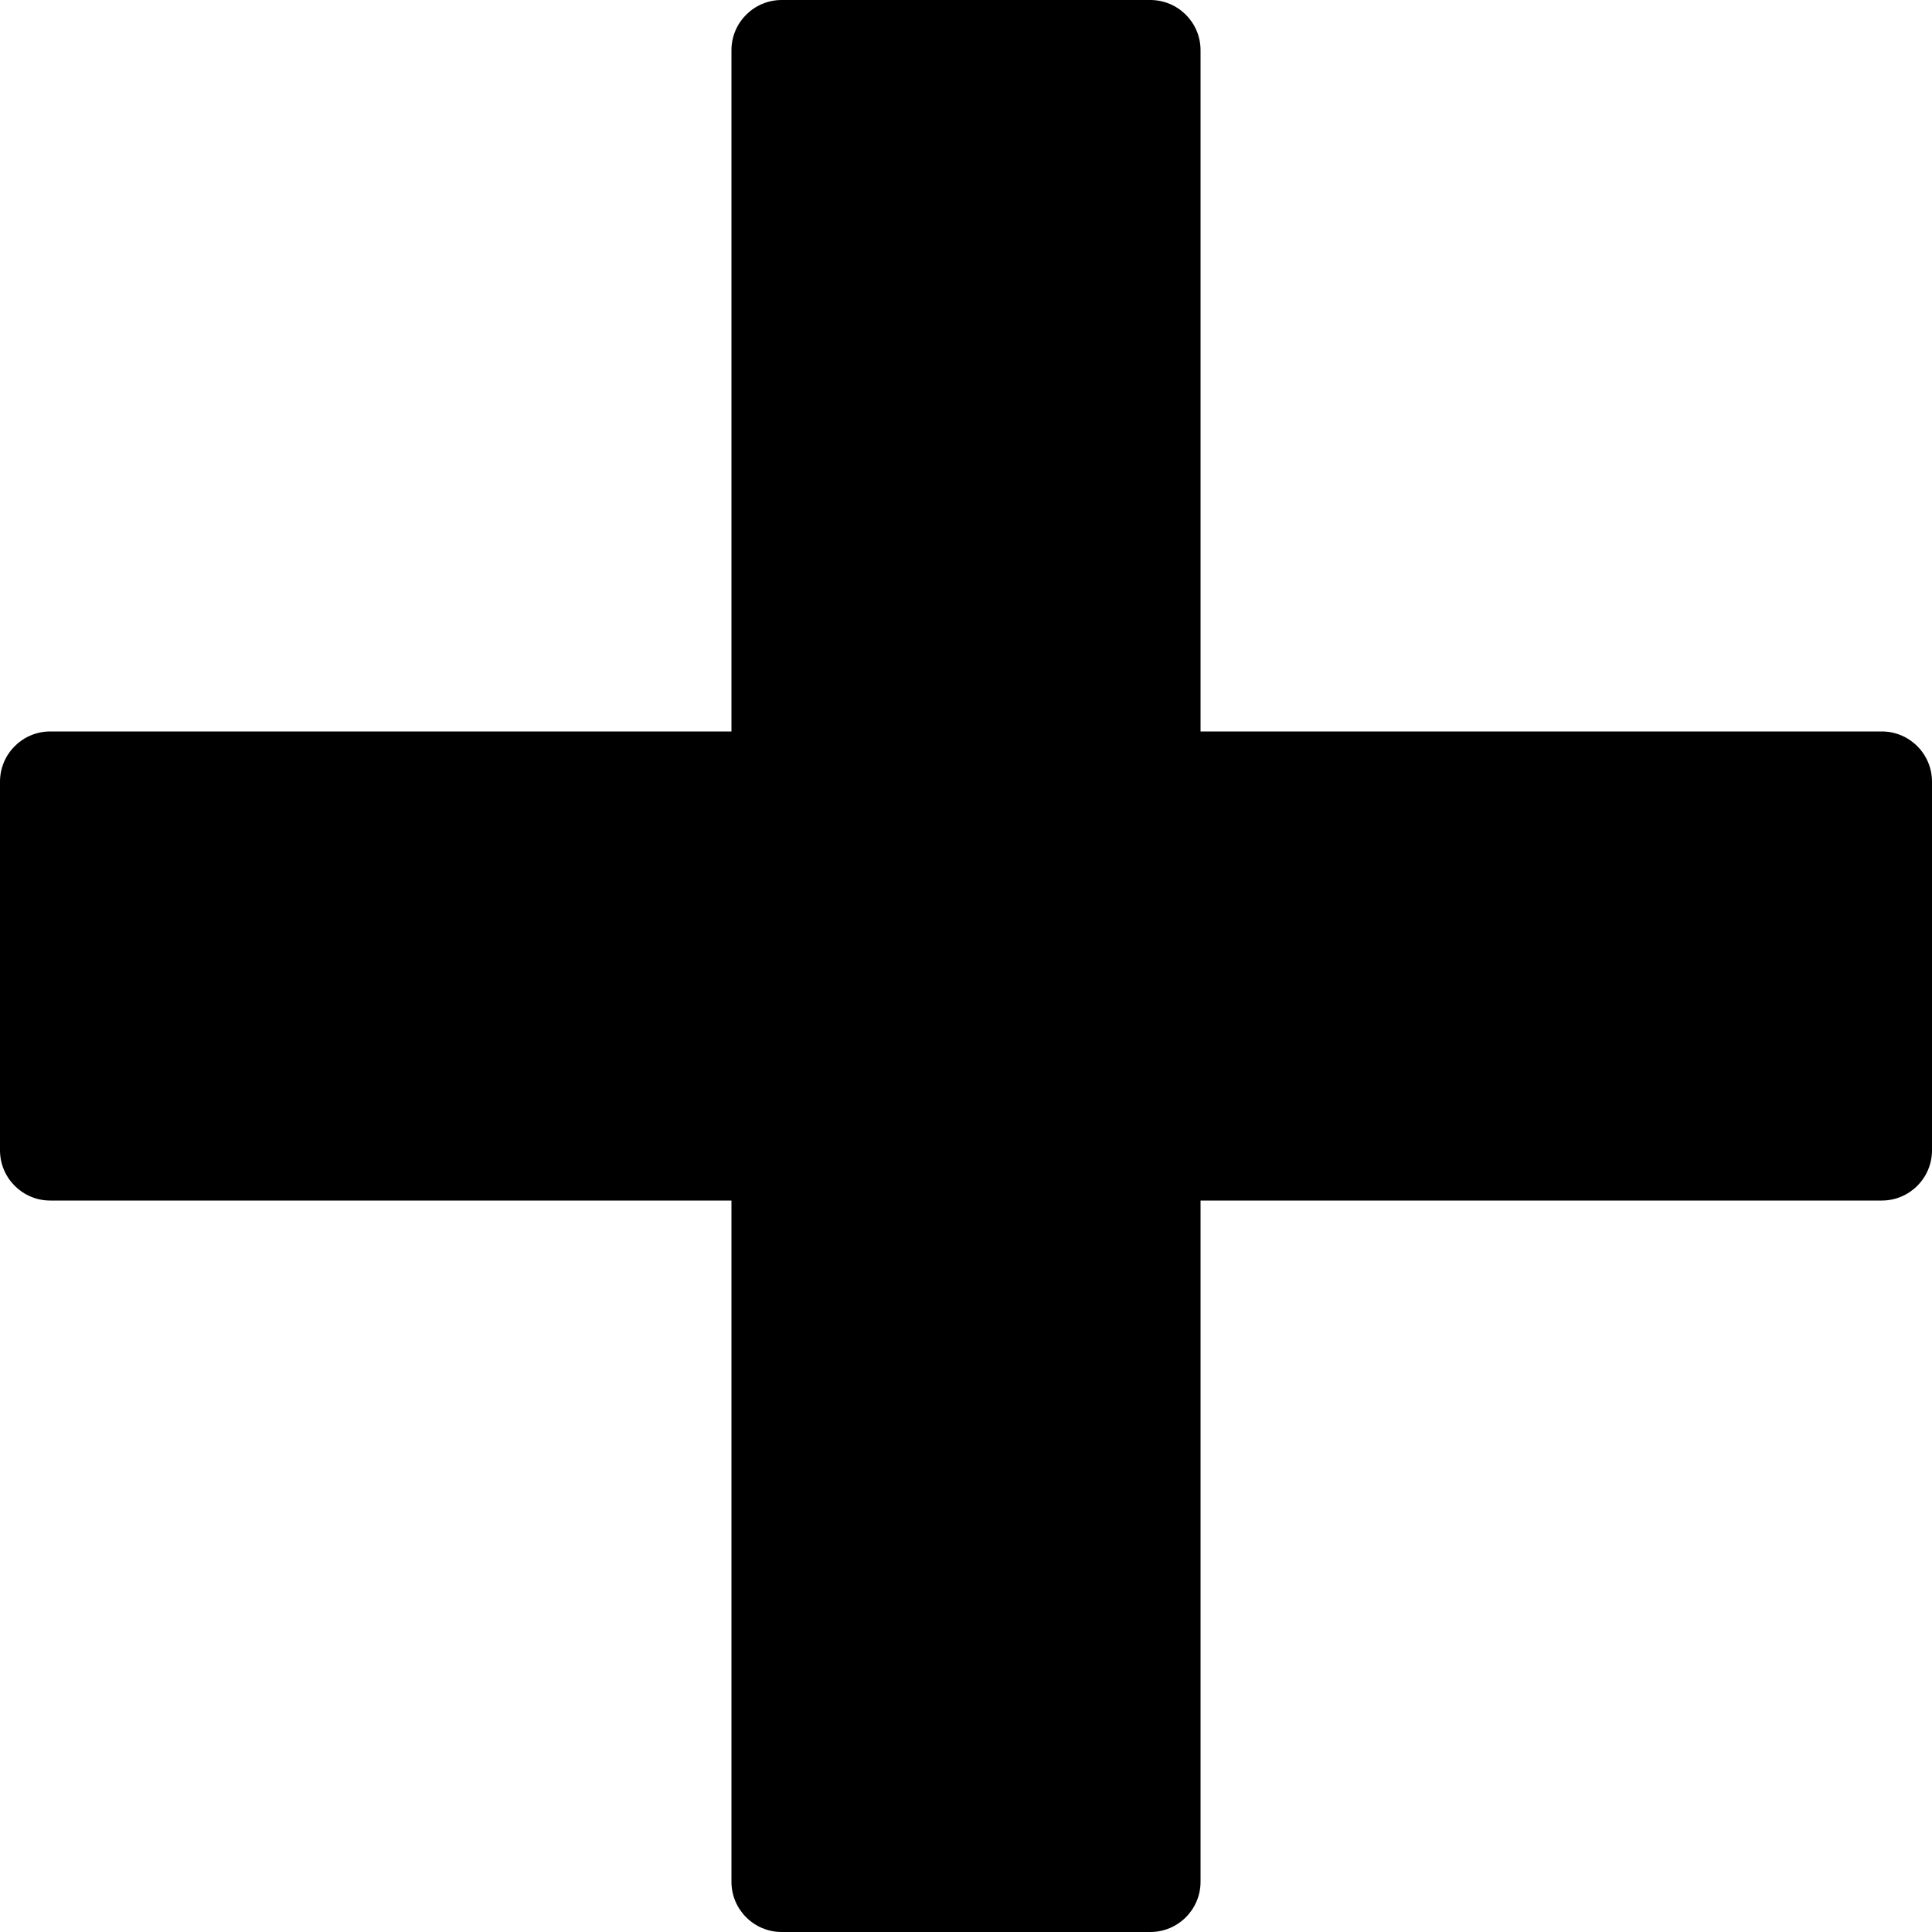
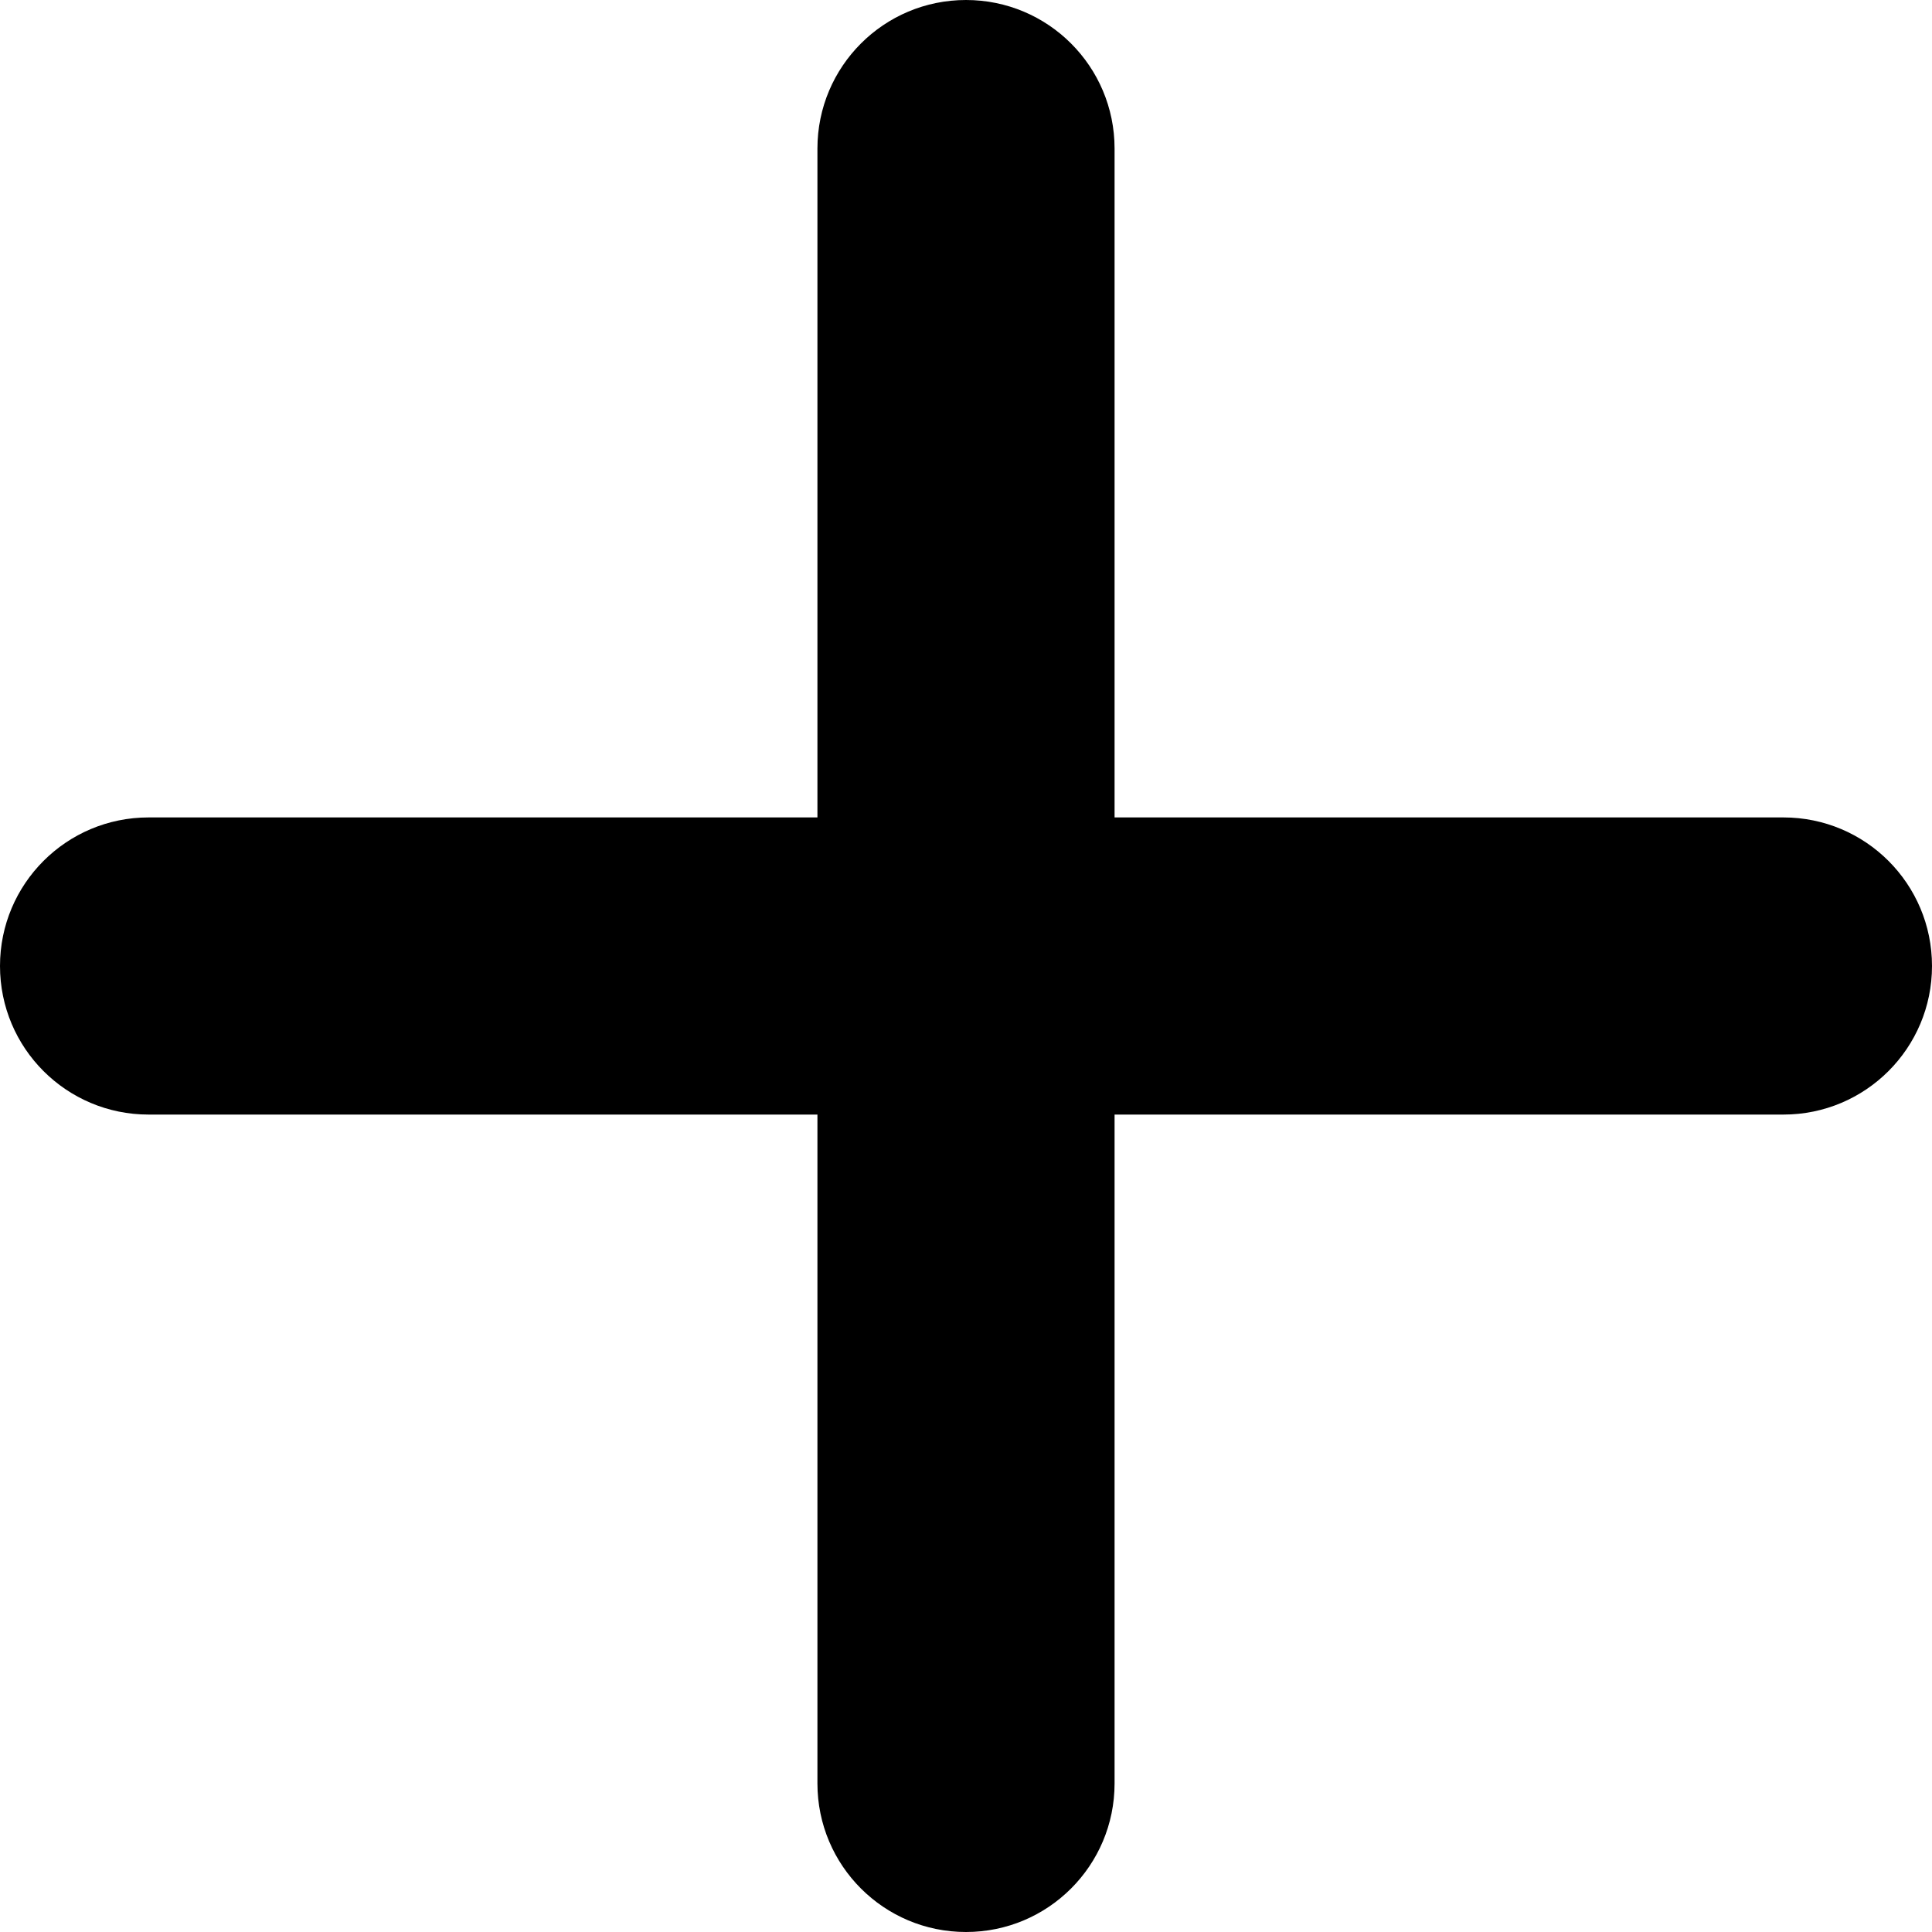
<svg xmlns="http://www.w3.org/2000/svg" width="10" height="10" viewBox="0 0 10 10">
  <defs />
-   <path d="M10,4.046 L10,5.954 C10,6.097 9.884,6.214 9.74,6.214 L6.214,6.214 L6.214,9.74 C6.214,9.884 6.097,10 5.954,10 L4.046,10 C3.903,10 3.786,9.884 3.786,9.74 L3.786,6.214 L0.26,6.214 C0.116,6.214 0,6.097 0,5.954 L0,4.046 C0,3.903 0.116,3.786 0.26,3.786 L3.786,3.786 L3.786,0.26 C3.786,0.116 3.903,0 4.046,0 L5.954,0 C6.097,0 6.214,0.116 6.214,0.26 L6.214,3.786 L9.74,3.786 C9.884,3.786 10,3.903 10,4.046 Z" />
+   <path d="M5.769,0.769 C5.769,0.344 5.425,0 5,0 C4.575,0 4.231,0.344 4.231,0.769 L4.231,4.231 L0.769,4.231 C0.344,4.231 0,4.575 0,5 C0,5.425 0.344,5.769 0.769,5.769 L4.231,5.769 L4.231,9.231 C4.231,9.656 4.575,10 5,10 C5.425,10 5.769,9.656 5.769,9.231 L5.769,5.769 L9.231,5.769 C9.656,5.769 10,5.425 10,5 C10,4.575 9.656,4.231 9.231,4.231 L5.769,4.231 L5.769,0.769 Z" />
</svg>
